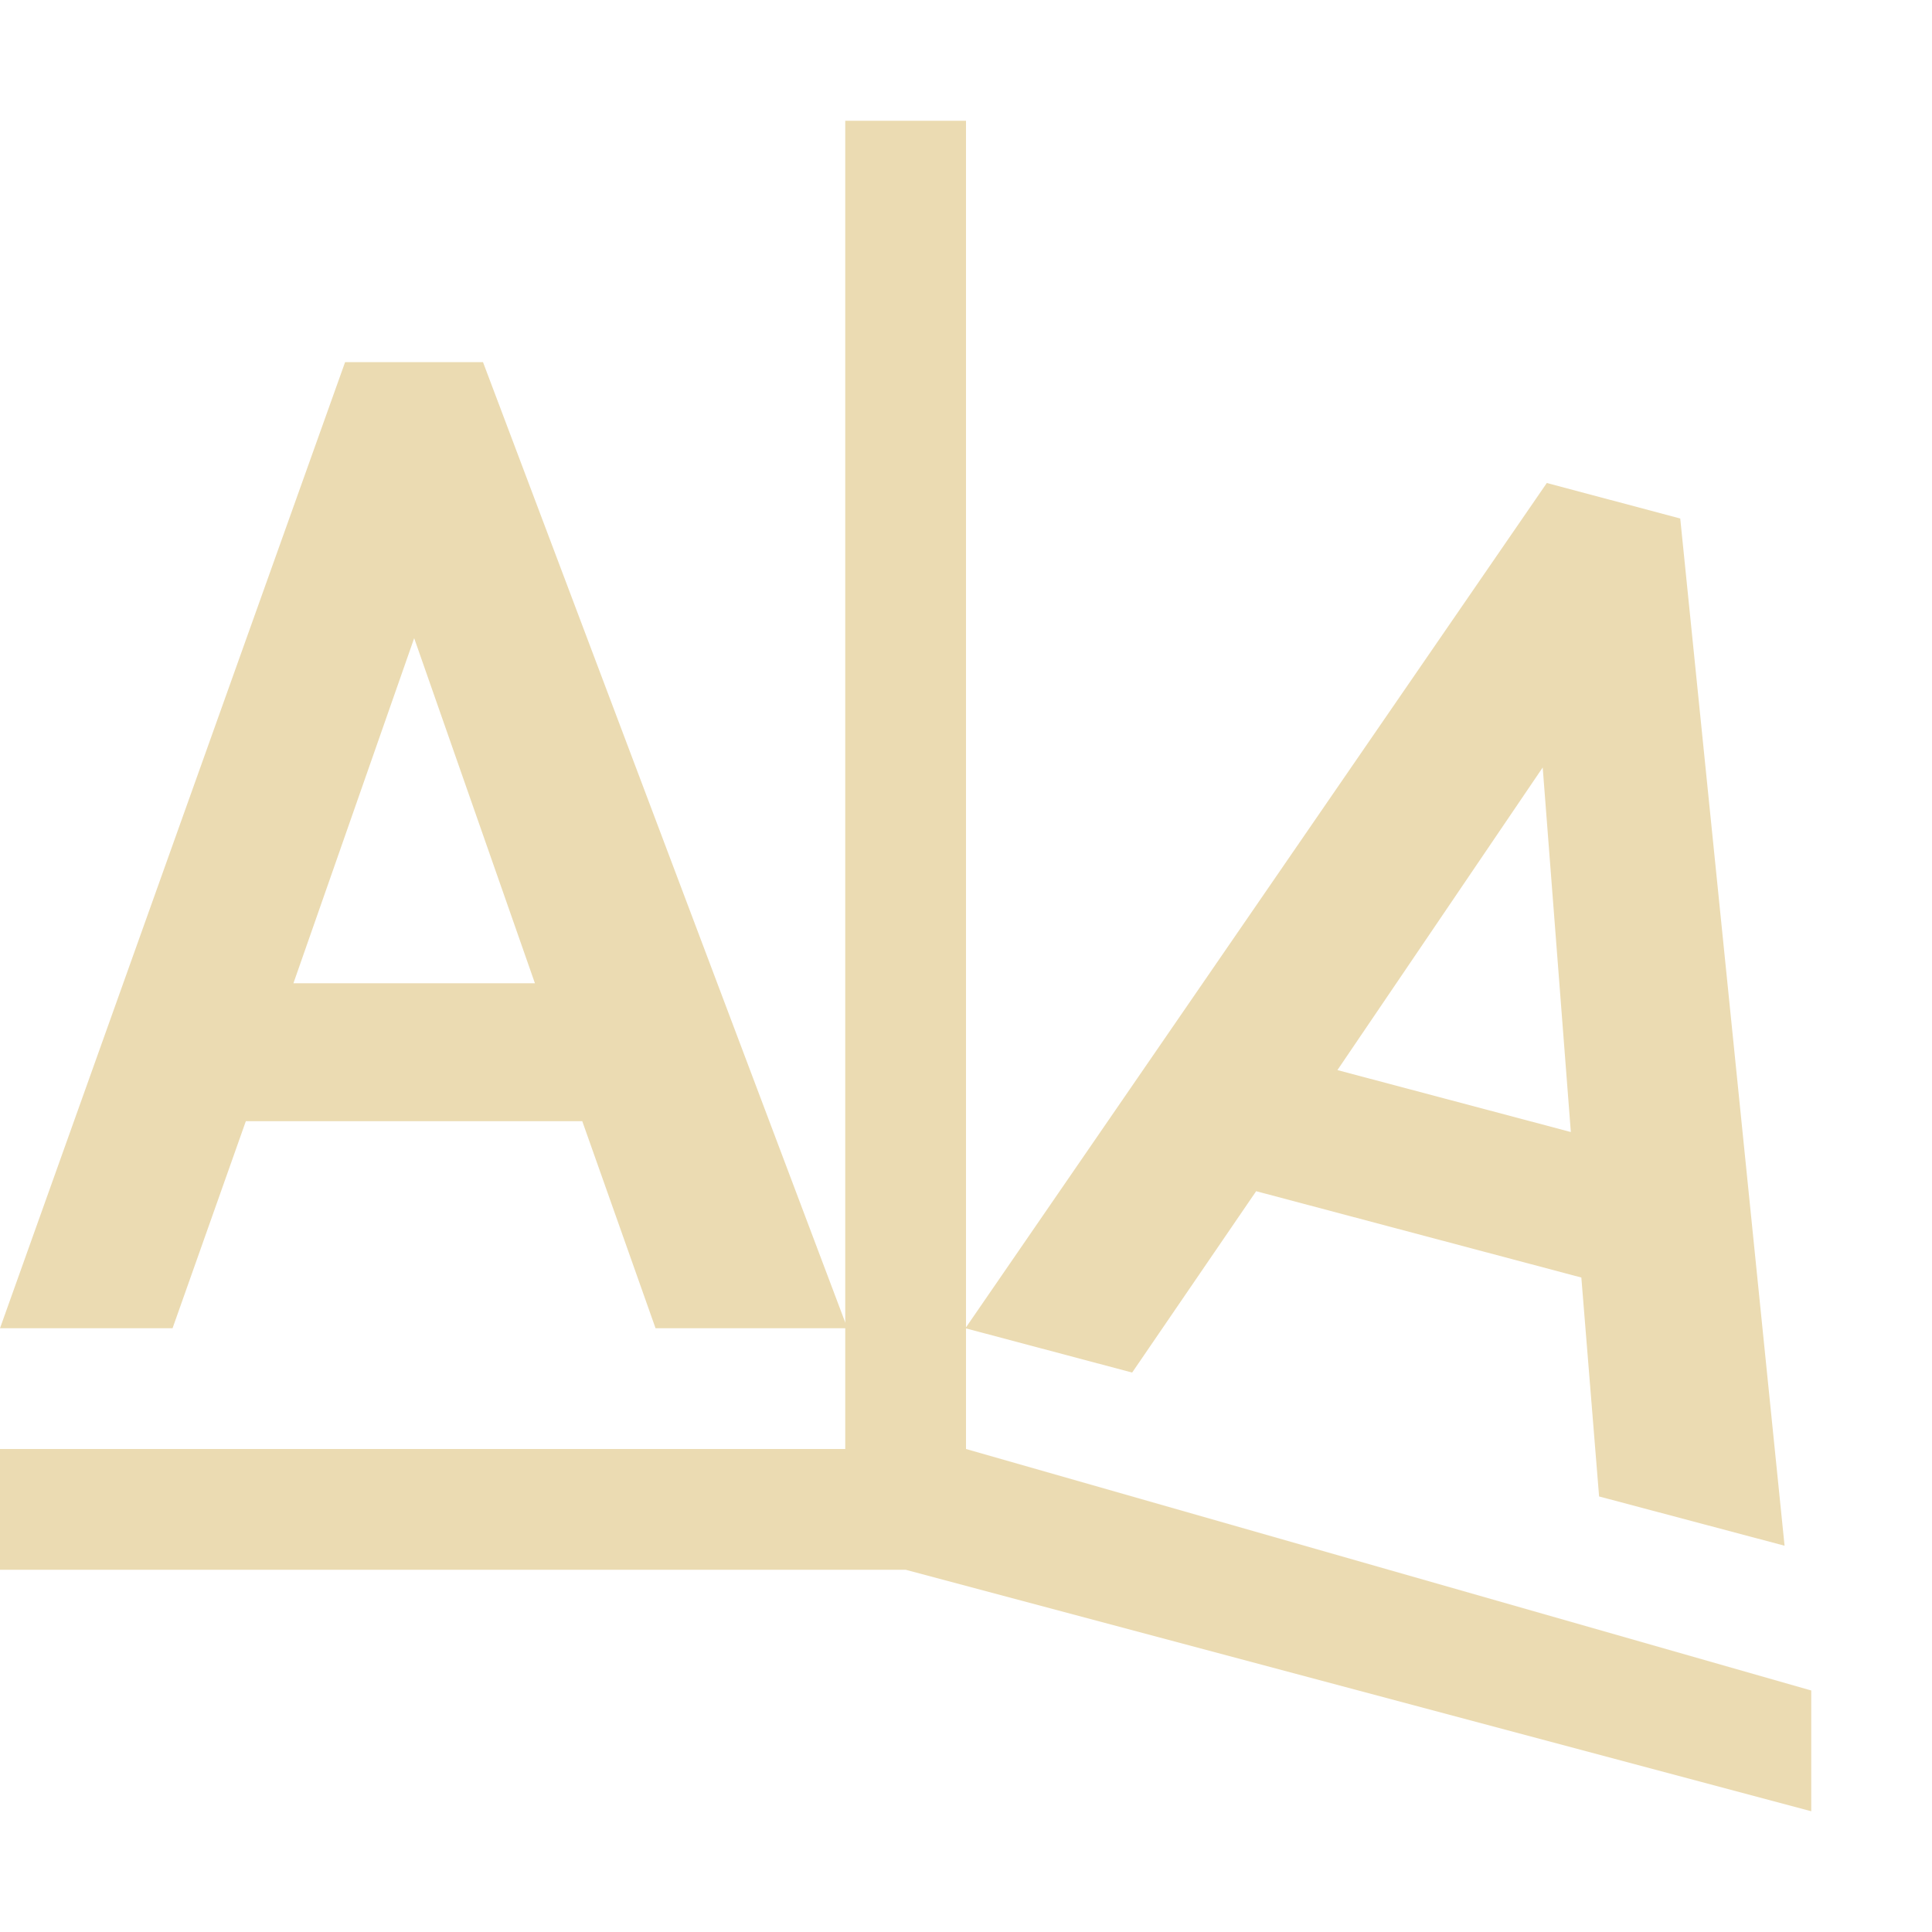
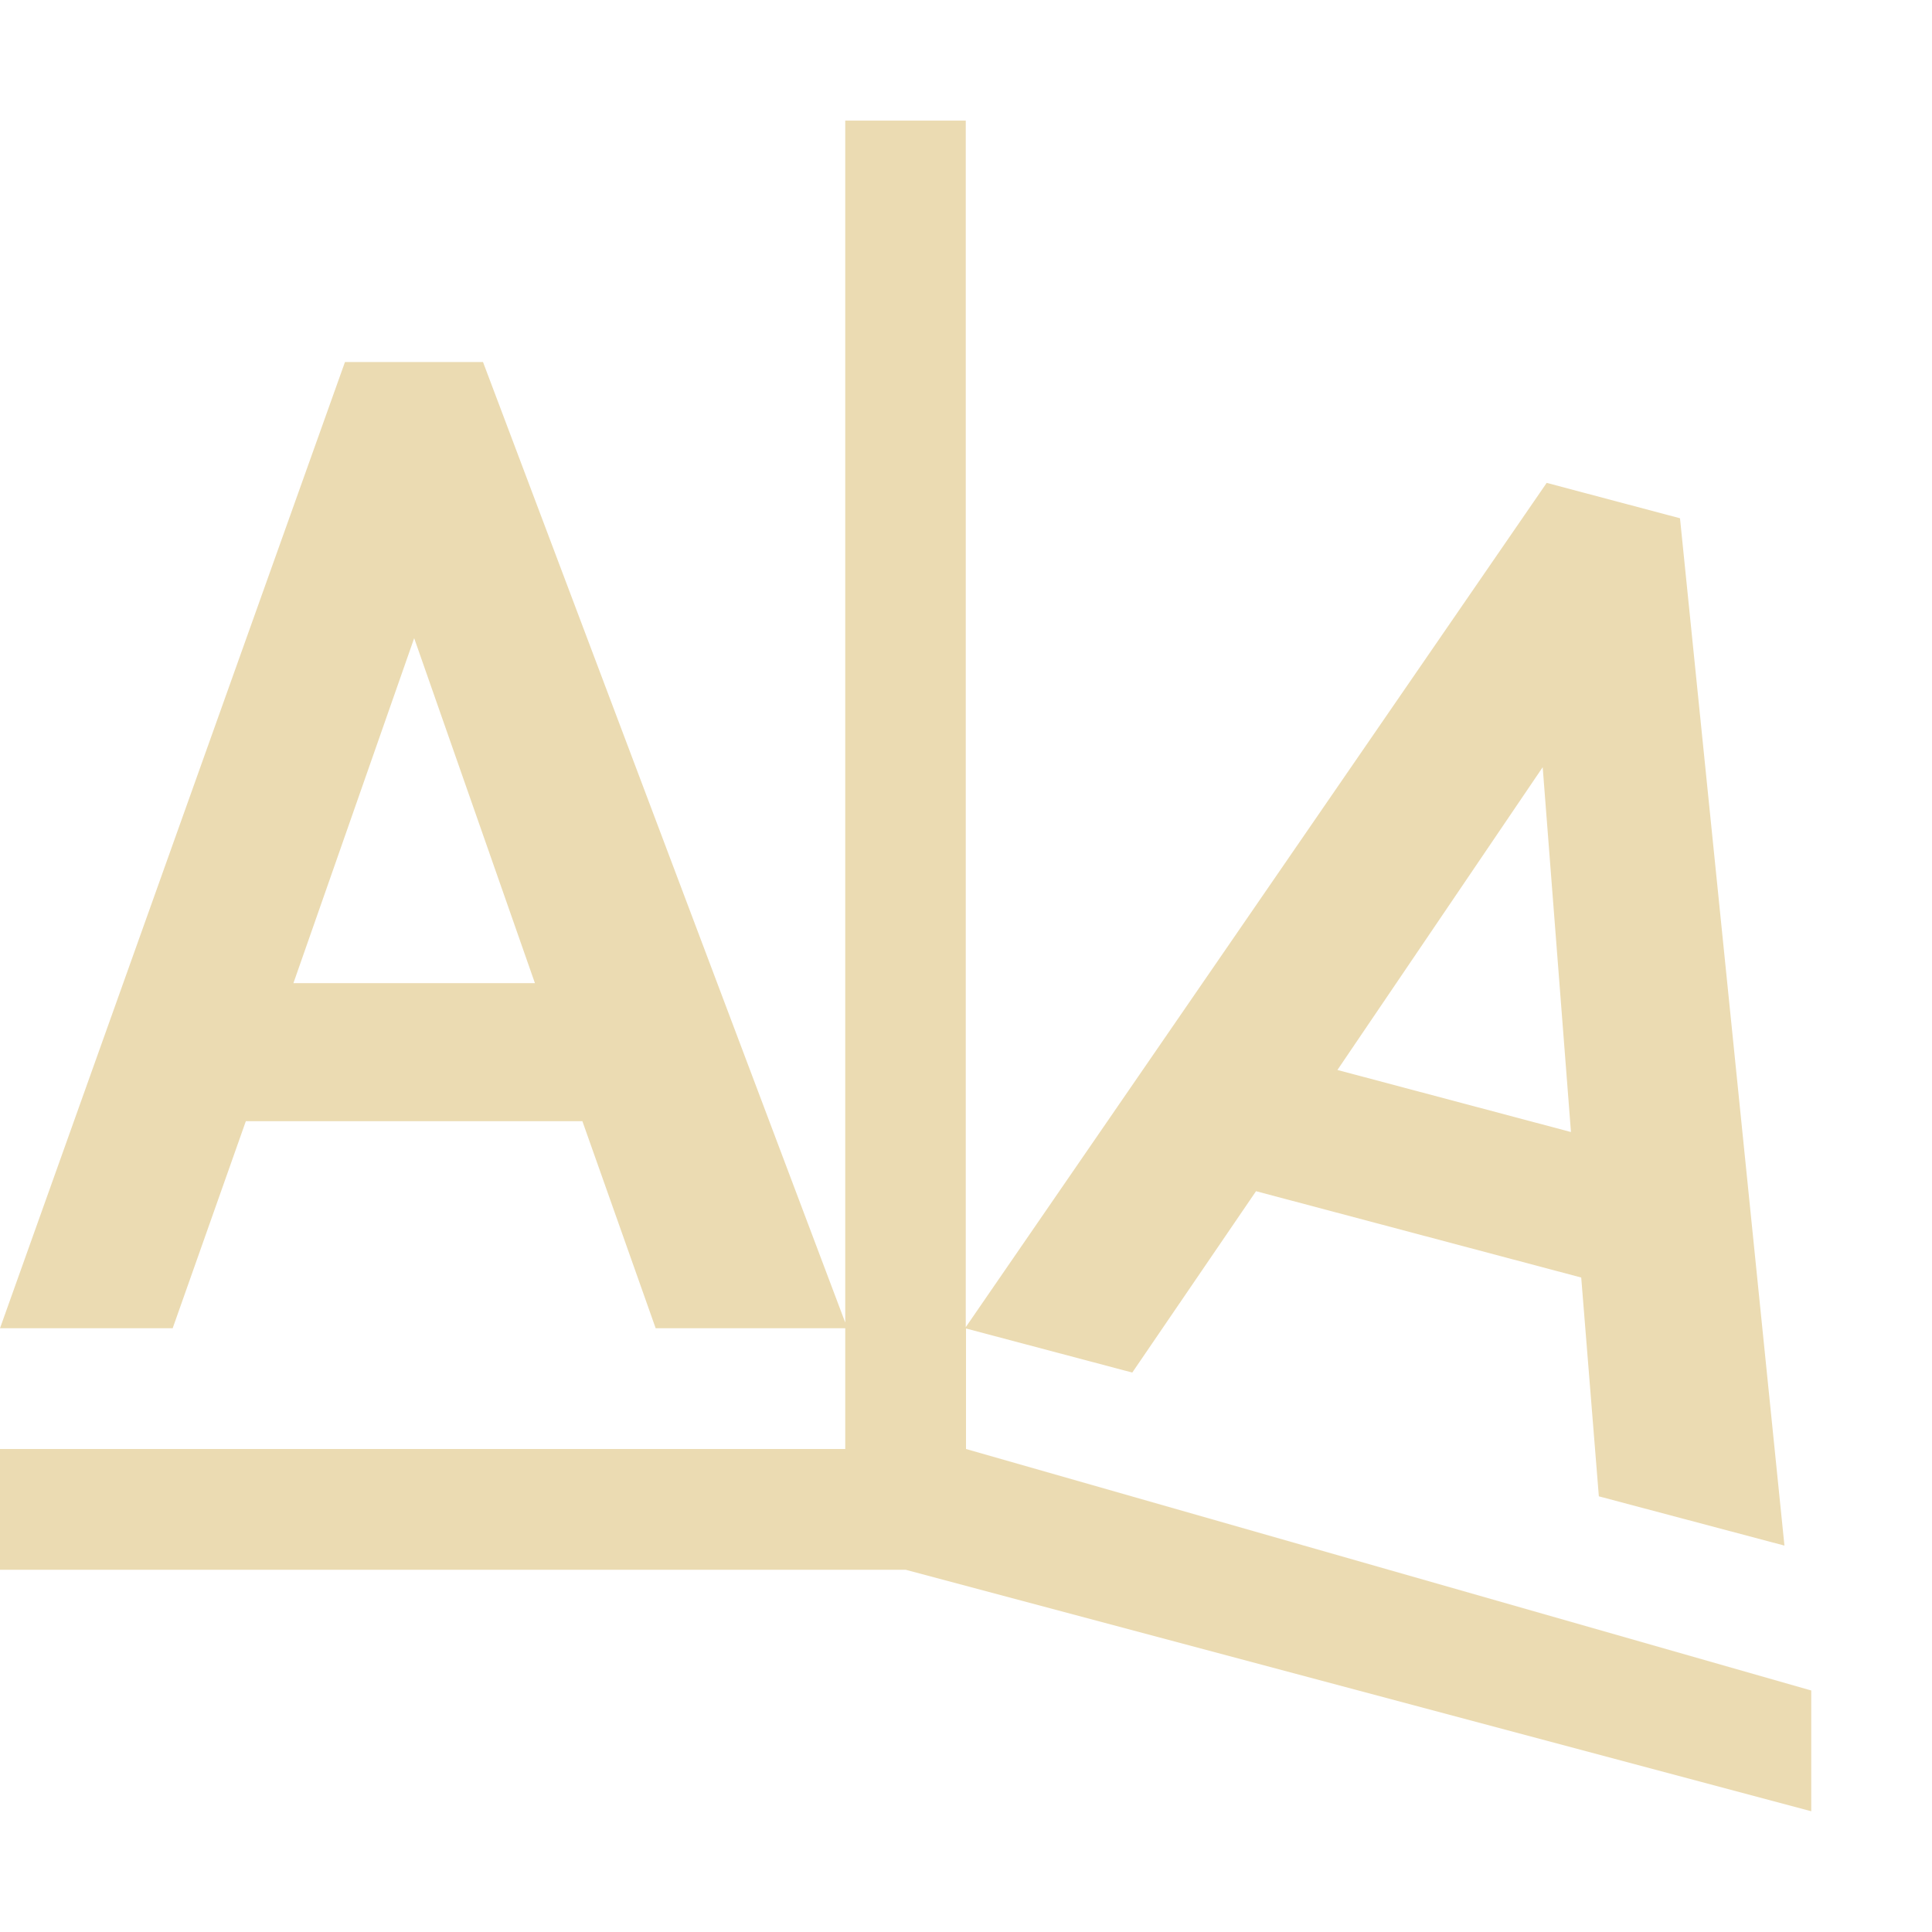
<svg xmlns="http://www.w3.org/2000/svg" width="16" height="16" version="1.1">
  <defs>
    <style type="text/css">.ColorScheme-Text { color:#ebdbb2; } .ColorScheme-Highlight { color:#458588; }</style>
  </defs>
-   <path class="ColorScheme-Text" d="m7 1v11h-7v1h7.5l7.5 2v-1l-7-2v-11z" fill="currentColor" />
-   <path class="ColorScheme-Text" d="m2.858 2.999-2.858 8.001h1.429l0.607-1.715h2.786l0.607 1.715h1.589l-3.018-8.001zm0.572 2.286 1 2.858h-2z" color="#ebdbb2" fill="currentColor" stroke-width=".572" />
-   <path class="ColorScheme-Text" d="m12.81 4-4.815 7 1.381 0.367 1.027-1.502 2.693 0.715 0.147 1.813 1.536 0.408-0.864-8.507zm-0.034 2.356 0.233 3.019-1.933-0.513z" color="#ebdbb2" fill="currentColor" stroke-width=".572" />
+   <path class="ColorScheme-Text" d="m7 1v9.953l-3-7.955h-1.143l-2.857 8.002h1.43l0.606-1.715h2.787l0.607 1.715h1.57v1h-7v1h7.5l7.5 2v-1l-7-2v-0.998l1.377 0.365 1.025-1.502 2.693 0.715 0.146 1.812 1.537 0.408-0.865-8.508-1.104-0.293-4.811 6.992v-9.992h-1zm-3.57 4.285 1 2.857h-2l1-2.857zm9.346 1.07 0.234 3.02-1.934-0.514 1.699-2.506z" fill="currentColor" />
</svg>
